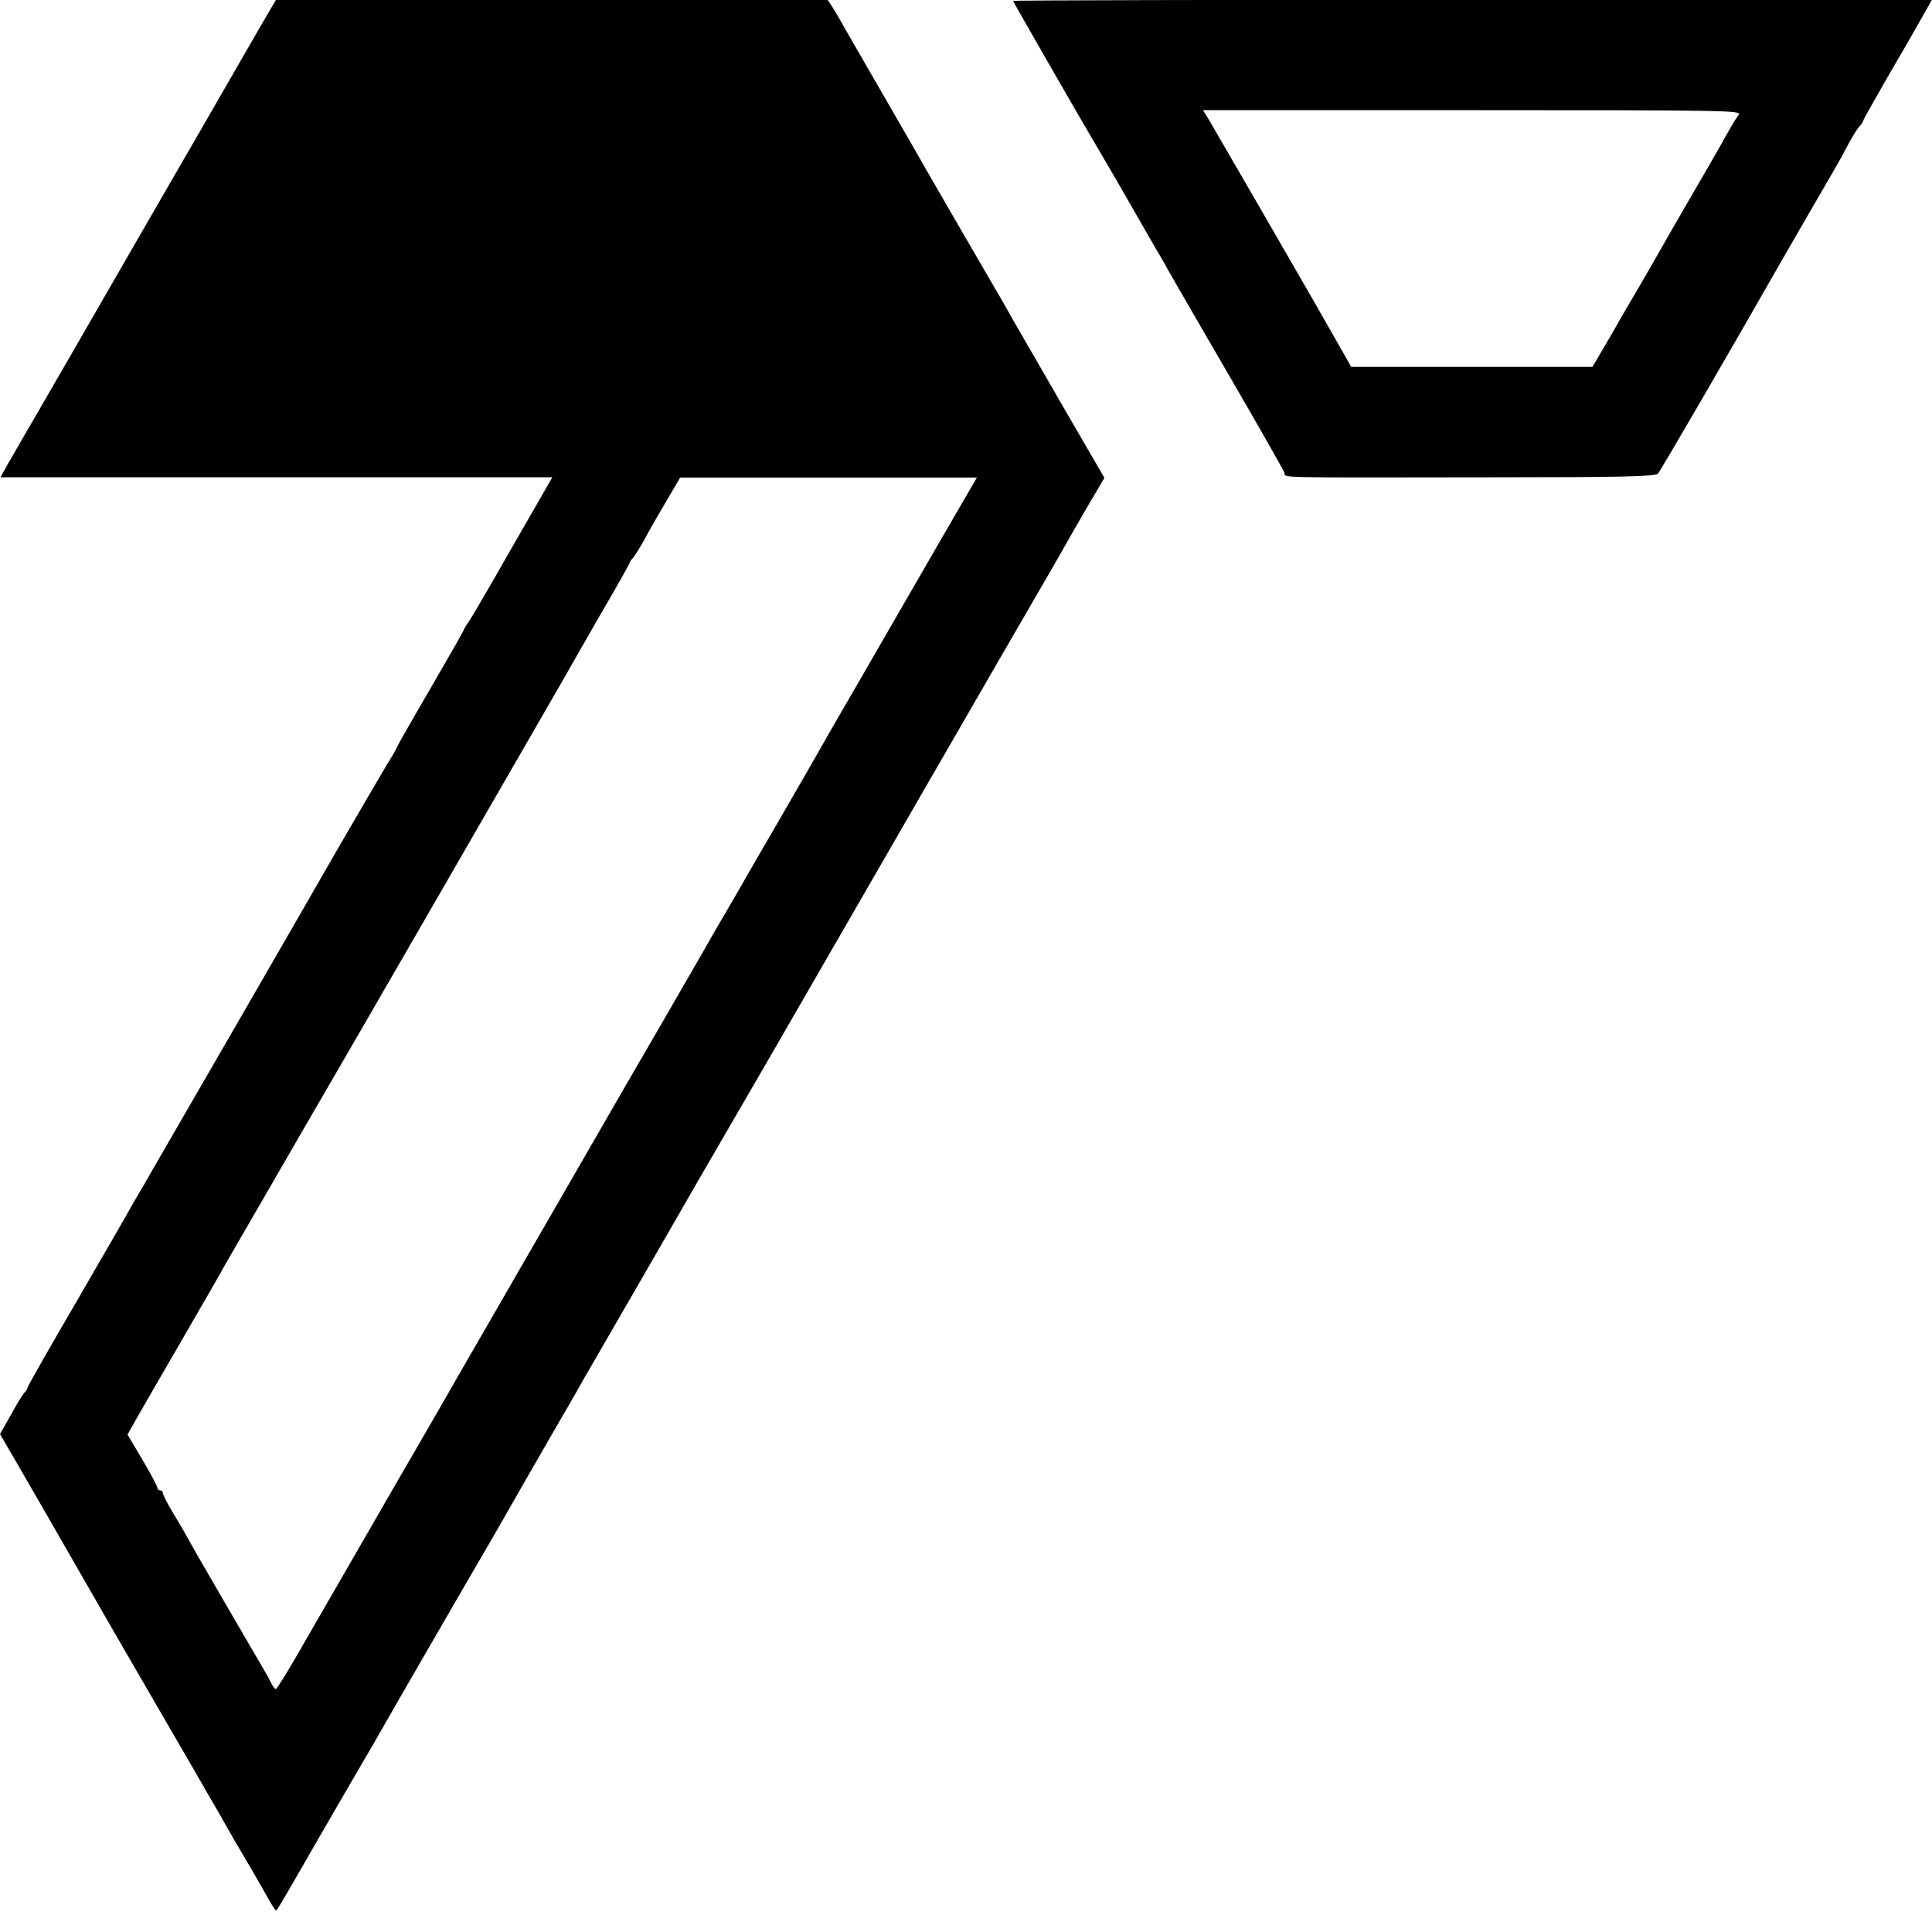
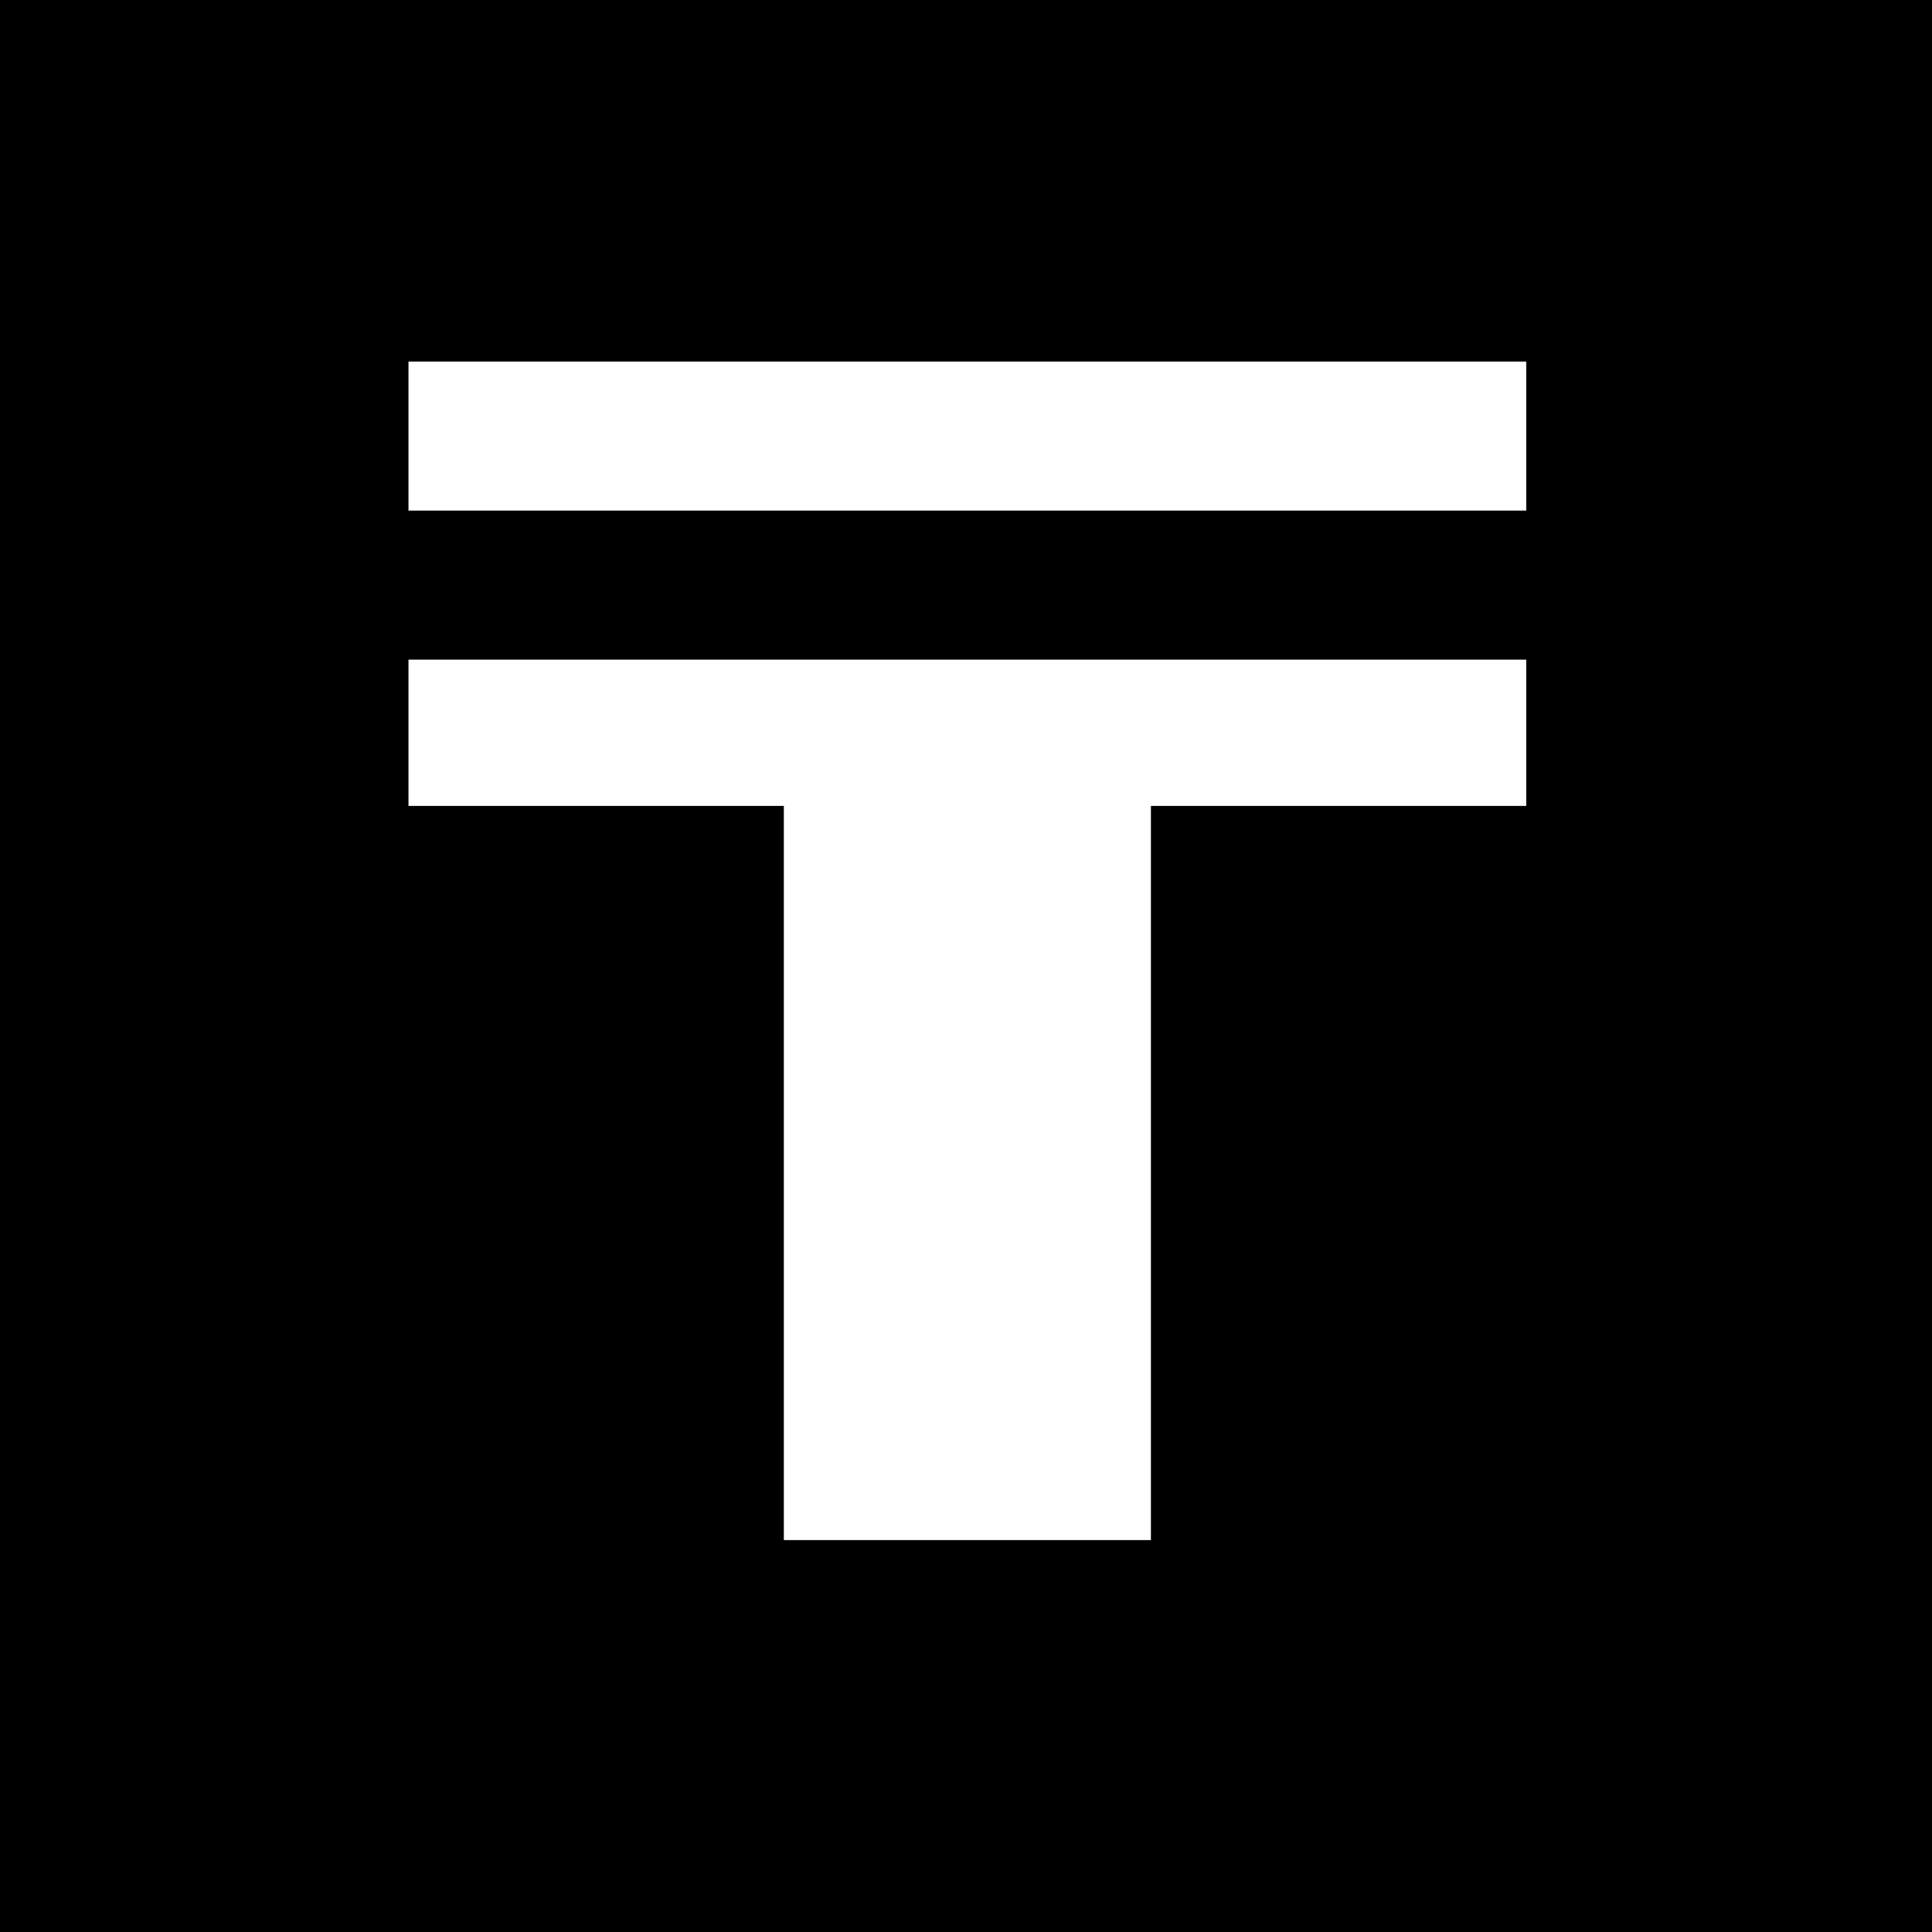
- <svg xmlns="http://www.w3.org/2000/svg" version="1.0" width="16pt" height="16pt" viewBox="0 0 16 16" preserveAspectRatio="xMidYMid meet">
-   <g transform="translate(0,16) scale(0.002286,-0.002286)" fill="#000000" stroke="none">
-     <path d="M987 6978 c-8 -13 -67 -115 -132 -228 -65 -113 -167 -290 -228 -395 -60 -104 -117 -203 -127 -220 -119 -207 -407 -706 -421 -729 -10 -17 -31 -55 -48 -83 l-29 -53 191 0 c106 0 556 0 1000 0 l808 0 -19 -33 c-10 -17 -74 -129 -142 -247 -67 -118 -131 -227 -141 -242 -11 -15 -19 -29 -19 -31 0 -3 -54 -97 -120 -211 -66 -113 -120 -208 -120 -210 0 -3 -17 -33 -39 -68 -21 -35 -99 -169 -174 -298 -74 -129 -249 -433 -389 -675 -140 -242 -270 -467 -289 -500 -19 -33 -38 -67 -44 -76 -5 -9 -19 -32 -29 -50 -10 -19 -99 -173 -197 -342 -99 -169 -179 -311 -179 -314 0 -4 -6 -14 -14 -22 -7 -9 -29 -45 -49 -82 l-37 -65 61 -105 c33 -57 73 -127 89 -154 16 -28 134 -233 262 -456 129 -222 261 -451 294 -507 32 -57 66 -115 75 -130 9 -15 27 -47 41 -72 14 -25 40 -70 58 -100 18 -30 47 -80 64 -110 49 -87 54 -95 59 -90 3 3 56 93 117 200 62 107 136 236 165 285 29 50 62 106 73 125 52 92 183 319 317 550 82 140 165 284 185 320 20 36 80 139 132 230 53 91 105 181 115 200 11 19 70 121 130 225 61 105 194 336 297 515 104 179 221 381 261 450 79 137 159 276 600 1040 163 283 330 571 370 640 40 69 83 143 95 165 12 22 49 86 81 141 l60 102 -144 248 c-79 137 -163 283 -187 324 -23 41 -50 89 -60 105 -94 162 -237 408 -255 440 -12 22 -73 128 -135 235 -62 107 -129 224 -150 260 -20 36 -44 77 -54 93 l-18 27 -999 0 -999 0 -13 -22z m2426 -1926 c-267 -463 -388 -672 -398 -689 -55 -97 -117 -205 -197 -343 -53 -91 -105 -181 -116 -200 -10 -19 -43 -75 -72 -125 -29 -49 -63 -108 -75 -130 -13 -22 -80 -139 -150 -260 -70 -121 -135 -233 -145 -250 -9 -16 -144 -250 -300 -520 -155 -269 -290 -503 -300 -520 -20 -36 -198 -344 -221 -383 -22 -38 -266 -461 -357 -619 -42 -73 -79 -133 -83 -133 -3 0 -11 10 -17 23 -12 24 -25 46 -157 272 -48 83 -97 168 -110 190 -39 70 -61 109 -94 163 -17 29 -31 57 -31 62 0 6 -4 10 -10 10 -5 0 -10 4 -10 10 0 5 -24 50 -54 101 l-54 91 32 57 c18 31 93 162 168 291 75 129 145 251 155 270 45 77 317 549 353 610 53 90 847 1466 875 1515 12 22 70 123 128 224 59 101 107 186 107 189 0 3 6 13 14 21 7 9 26 39 41 66 14 28 50 89 78 137 l51 87 537 0 538 0 -126 -217z" />
-     <path d="M3670 6996 c0 -3 257 -450 279 -486 5 -8 47 -80 93 -159 123 -214 128 -223 150 -261 12 -19 31 -53 43 -75 13 -23 110 -191 217 -375 107 -184 197 -343 201 -353 7 -20 -67 -18 777 -17 435 0 567 3 576 13 9 9 257 436 452 778 32 55 169 293 191 330 11 19 32 57 46 84 15 28 33 57 41 66 8 8 14 18 14 21 0 3 39 72 86 154 48 82 104 179 125 217 l38 67 -1665 0 c-915 0 -1664 -2 -1664 -4z m2629 -413 c-8 -10 -20 -29 -27 -42 -8 -13 -23 -40 -34 -60 -11 -20 -62 -108 -113 -196 -51 -88 -103 -178 -115 -200 -12 -22 -46 -80 -75 -130 -29 -49 -62 -106 -73 -125 -10 -19 -36 -63 -56 -97 l-37 -63 -437 0 -437 0 -55 97 c-30 53 -67 117 -81 142 -52 91 -362 627 -381 659 l-20 32 978 0 c929 0 976 -1 963 -17z" />
+ <svg xmlns="http://www.w3.org/2000/svg" version="1.0" width="700pt" height="700pt" viewBox="0 0 700 700" preserveAspectRatio="xMidYMid meet">
+   <g transform="translate(0,700) scale(0.1,-0.1)" fill="#000000" stroke="none">
+     <path d="M0 3500 l0 -3500 3500 0 3500 0 0 3500 0 3500 -3500 0 -3500 0 0 -3500z m5530 1920 l0 -270 -2025 0 -2025 0 0 270 0 270 2025 0 2025 0 0 -270z m0 -1075 l0 -265 -680 0 -680 0 0 -1330 0 -1330 -665 0 -665 0 0 1330 0 1330 -680 0 -680 0 0 265 0 265 2025 0 2025 0 0 -265z" />
  </g>
</svg>
